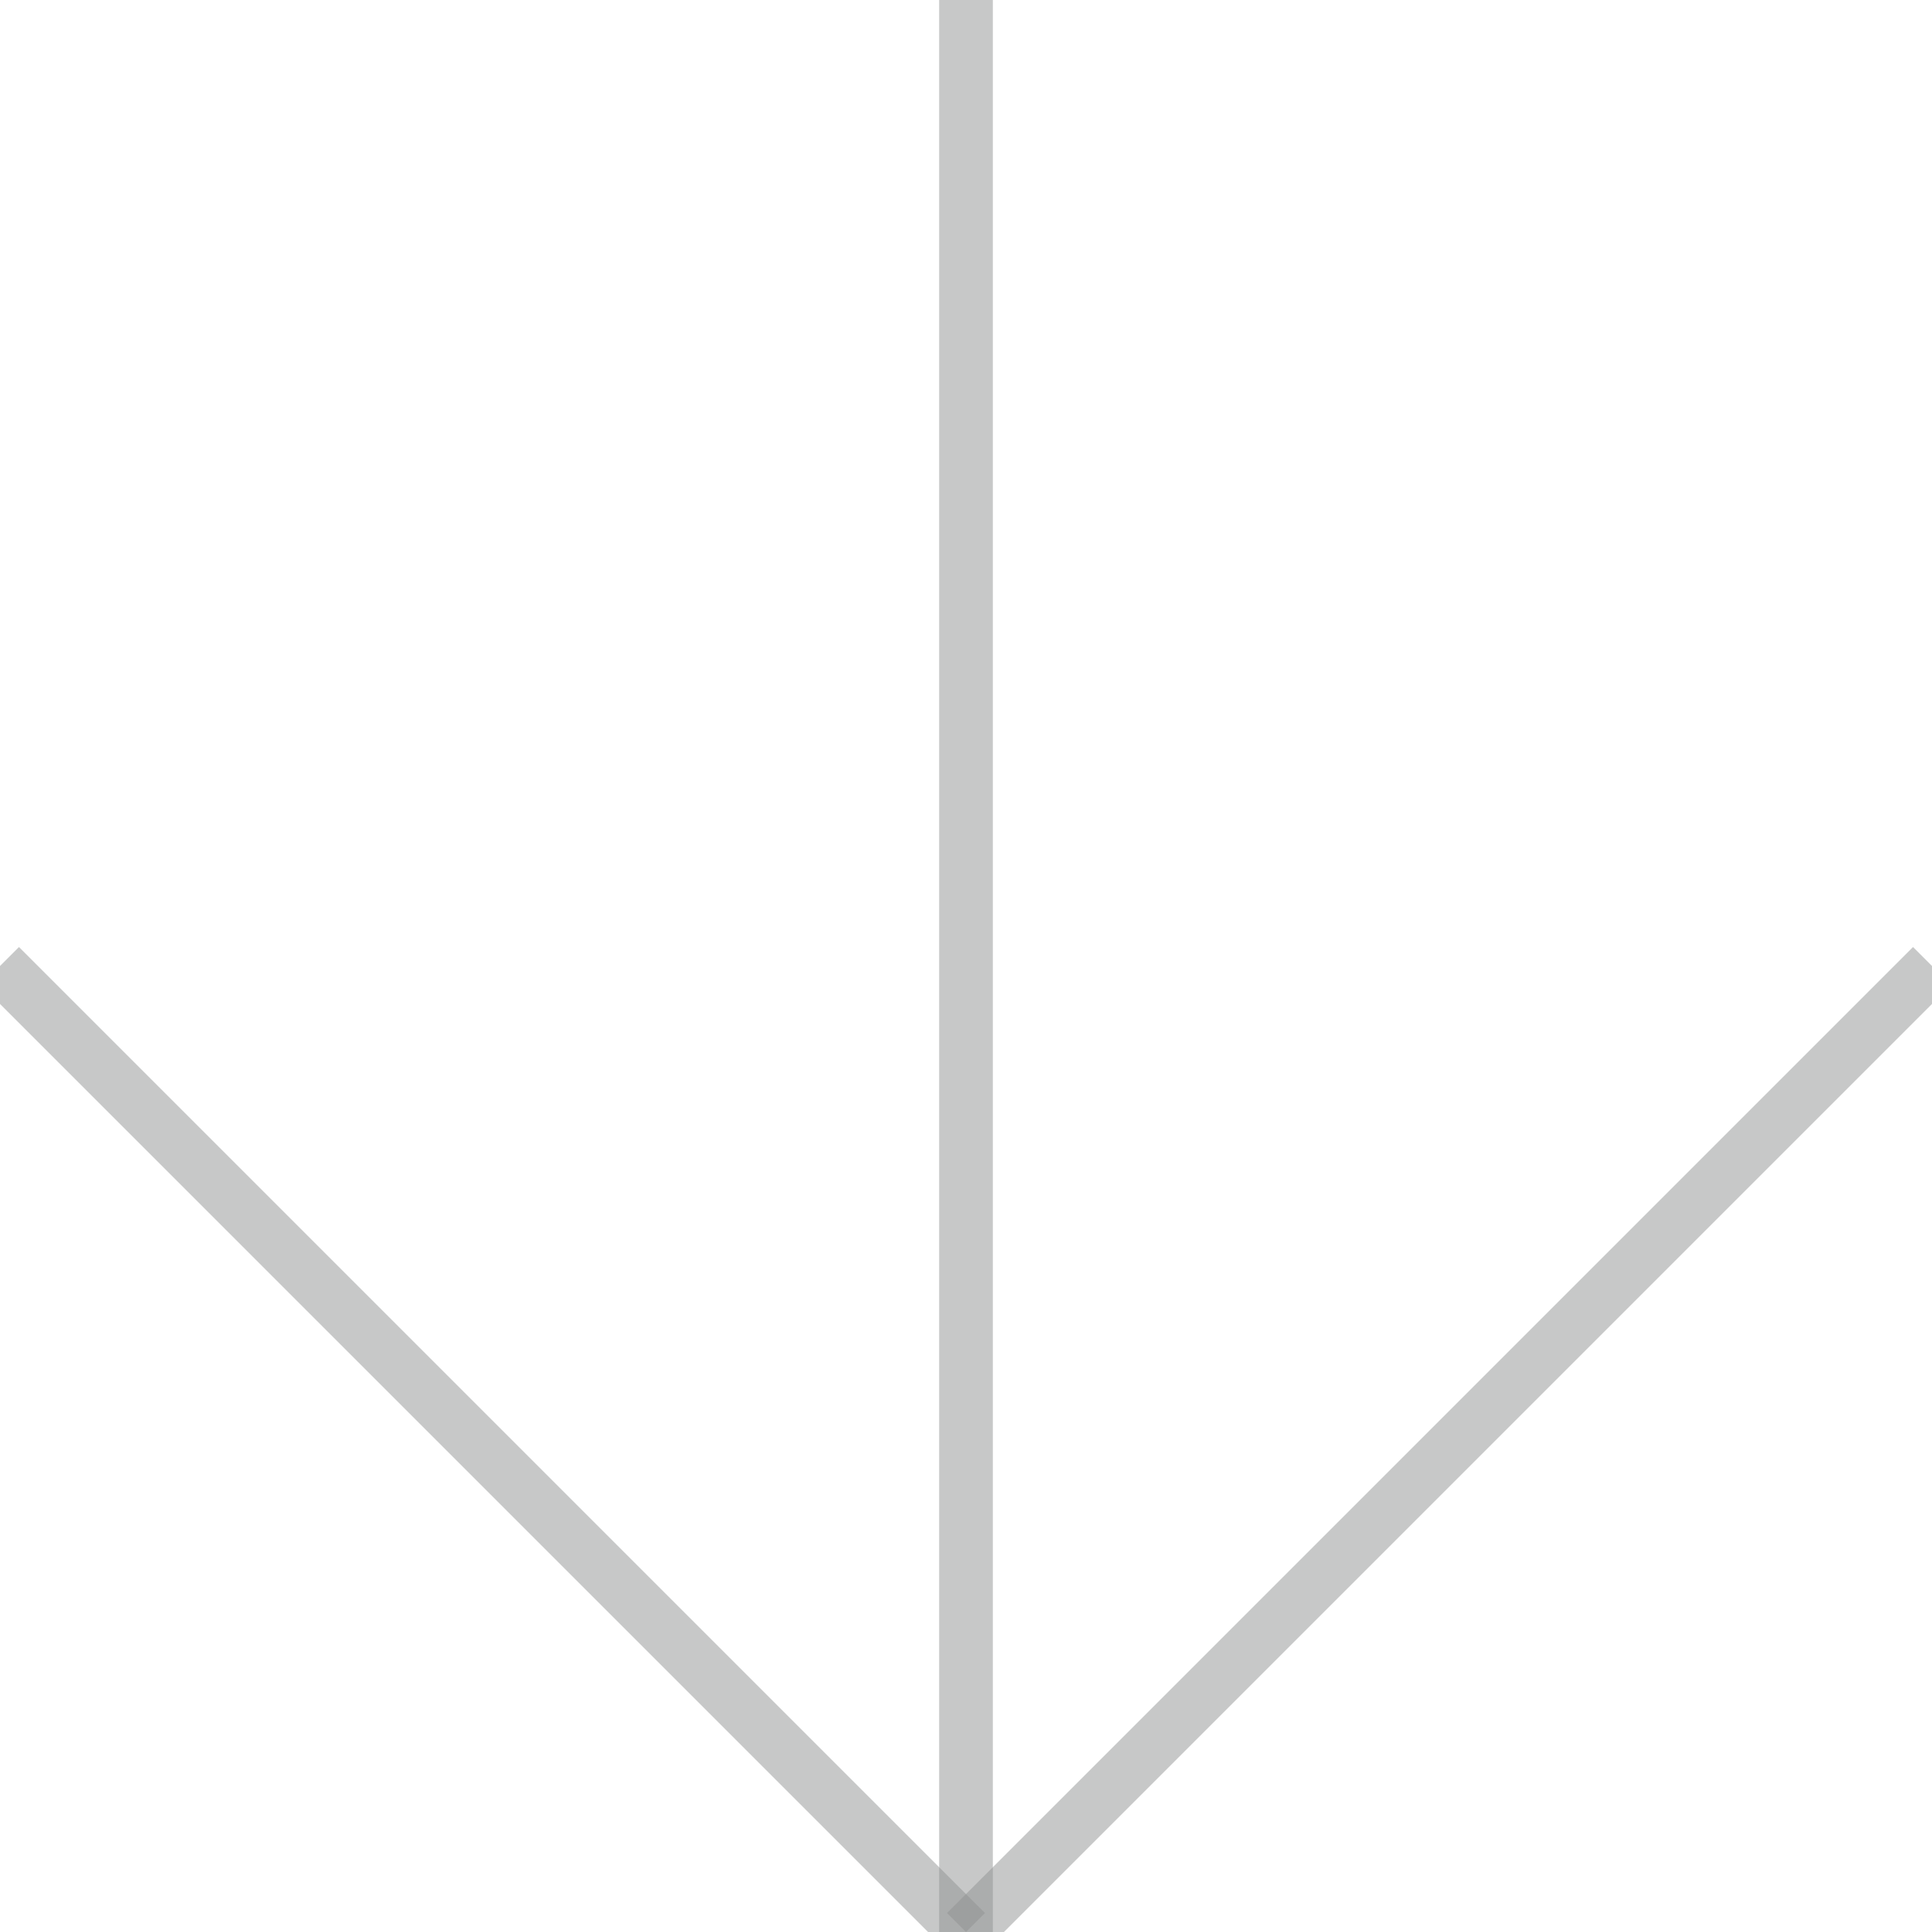
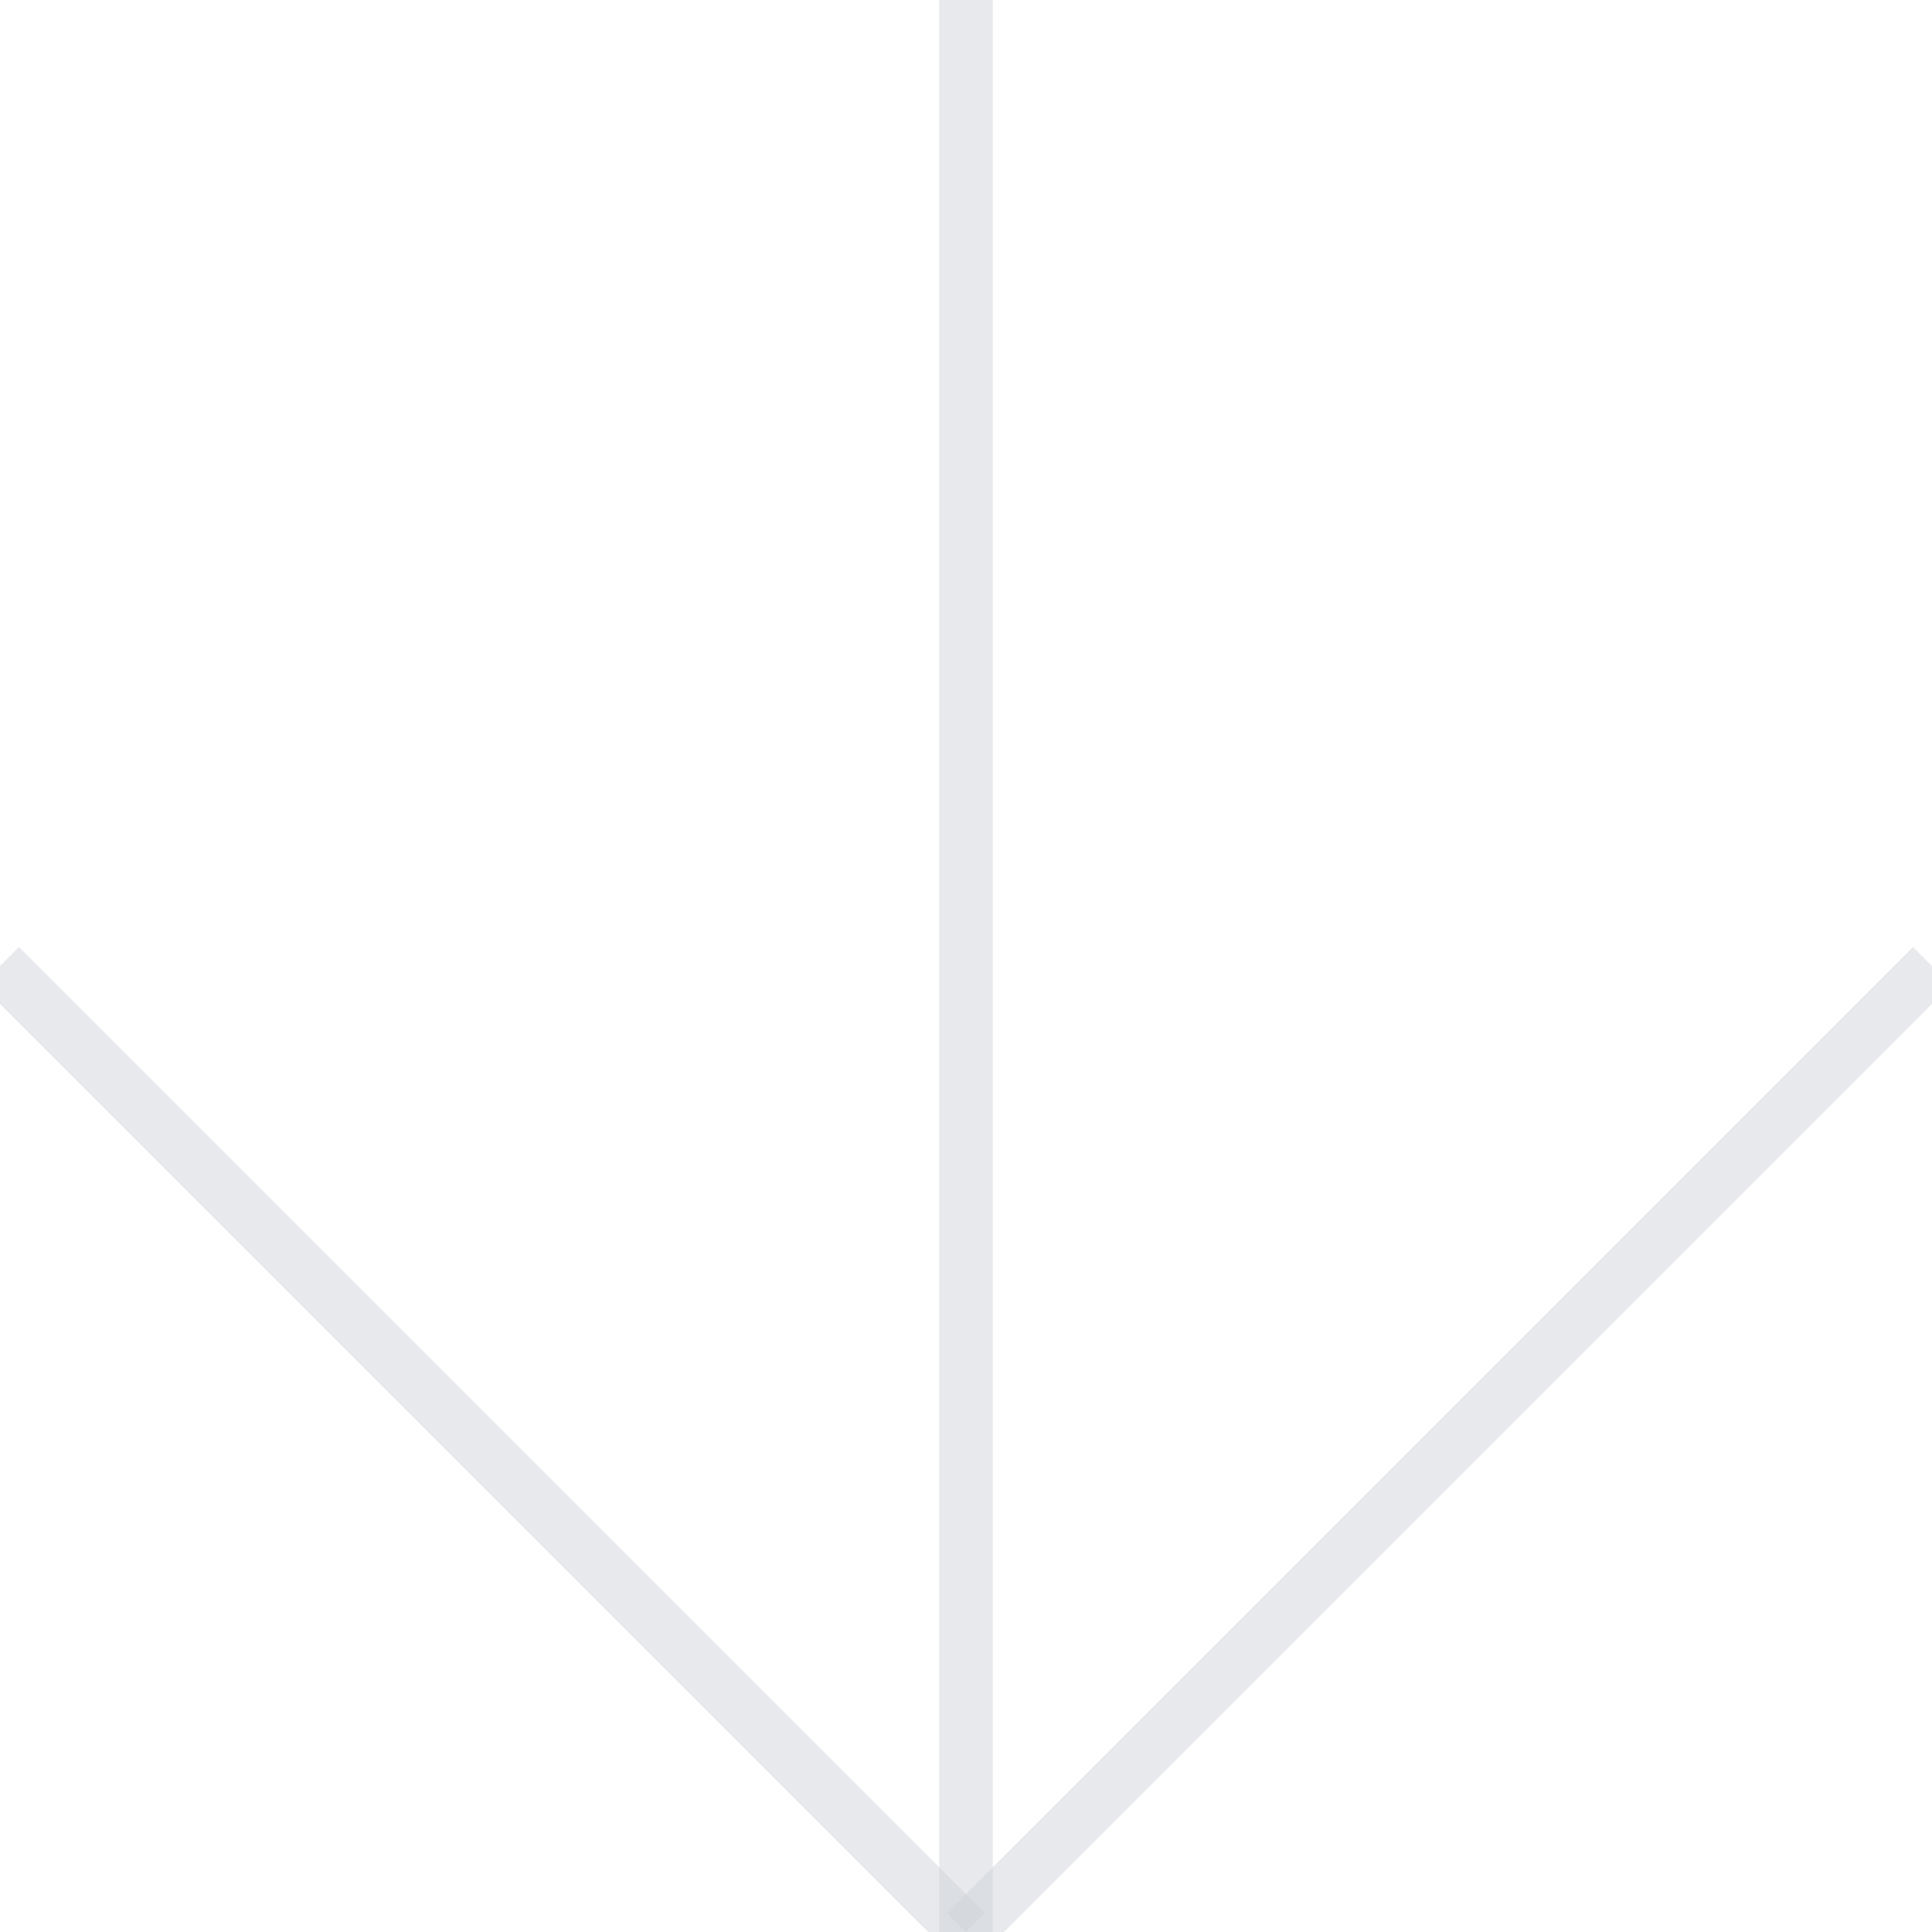
<svg xmlns="http://www.w3.org/2000/svg" width="36px" height="36px" viewBox="0 0 36 36" zoomAndPan="disable" preserveAspectRatio="none">
-   <style type="text/css"> line { stroke: rgba(145,146,147,0.5); stroke-width: 1; } </style>
+   <style type="text/css"> line { stroke: rgba(209, 213, 219, 0.5); stroke-width: 1; } </style>
  <line x1="0" y1="18" x2="18" y2="36" />
  <line x1="36" y1="18" x2="18" y2="36" />
  <line x1="18" y1="36" x2="18" y2="0" />
</svg>
